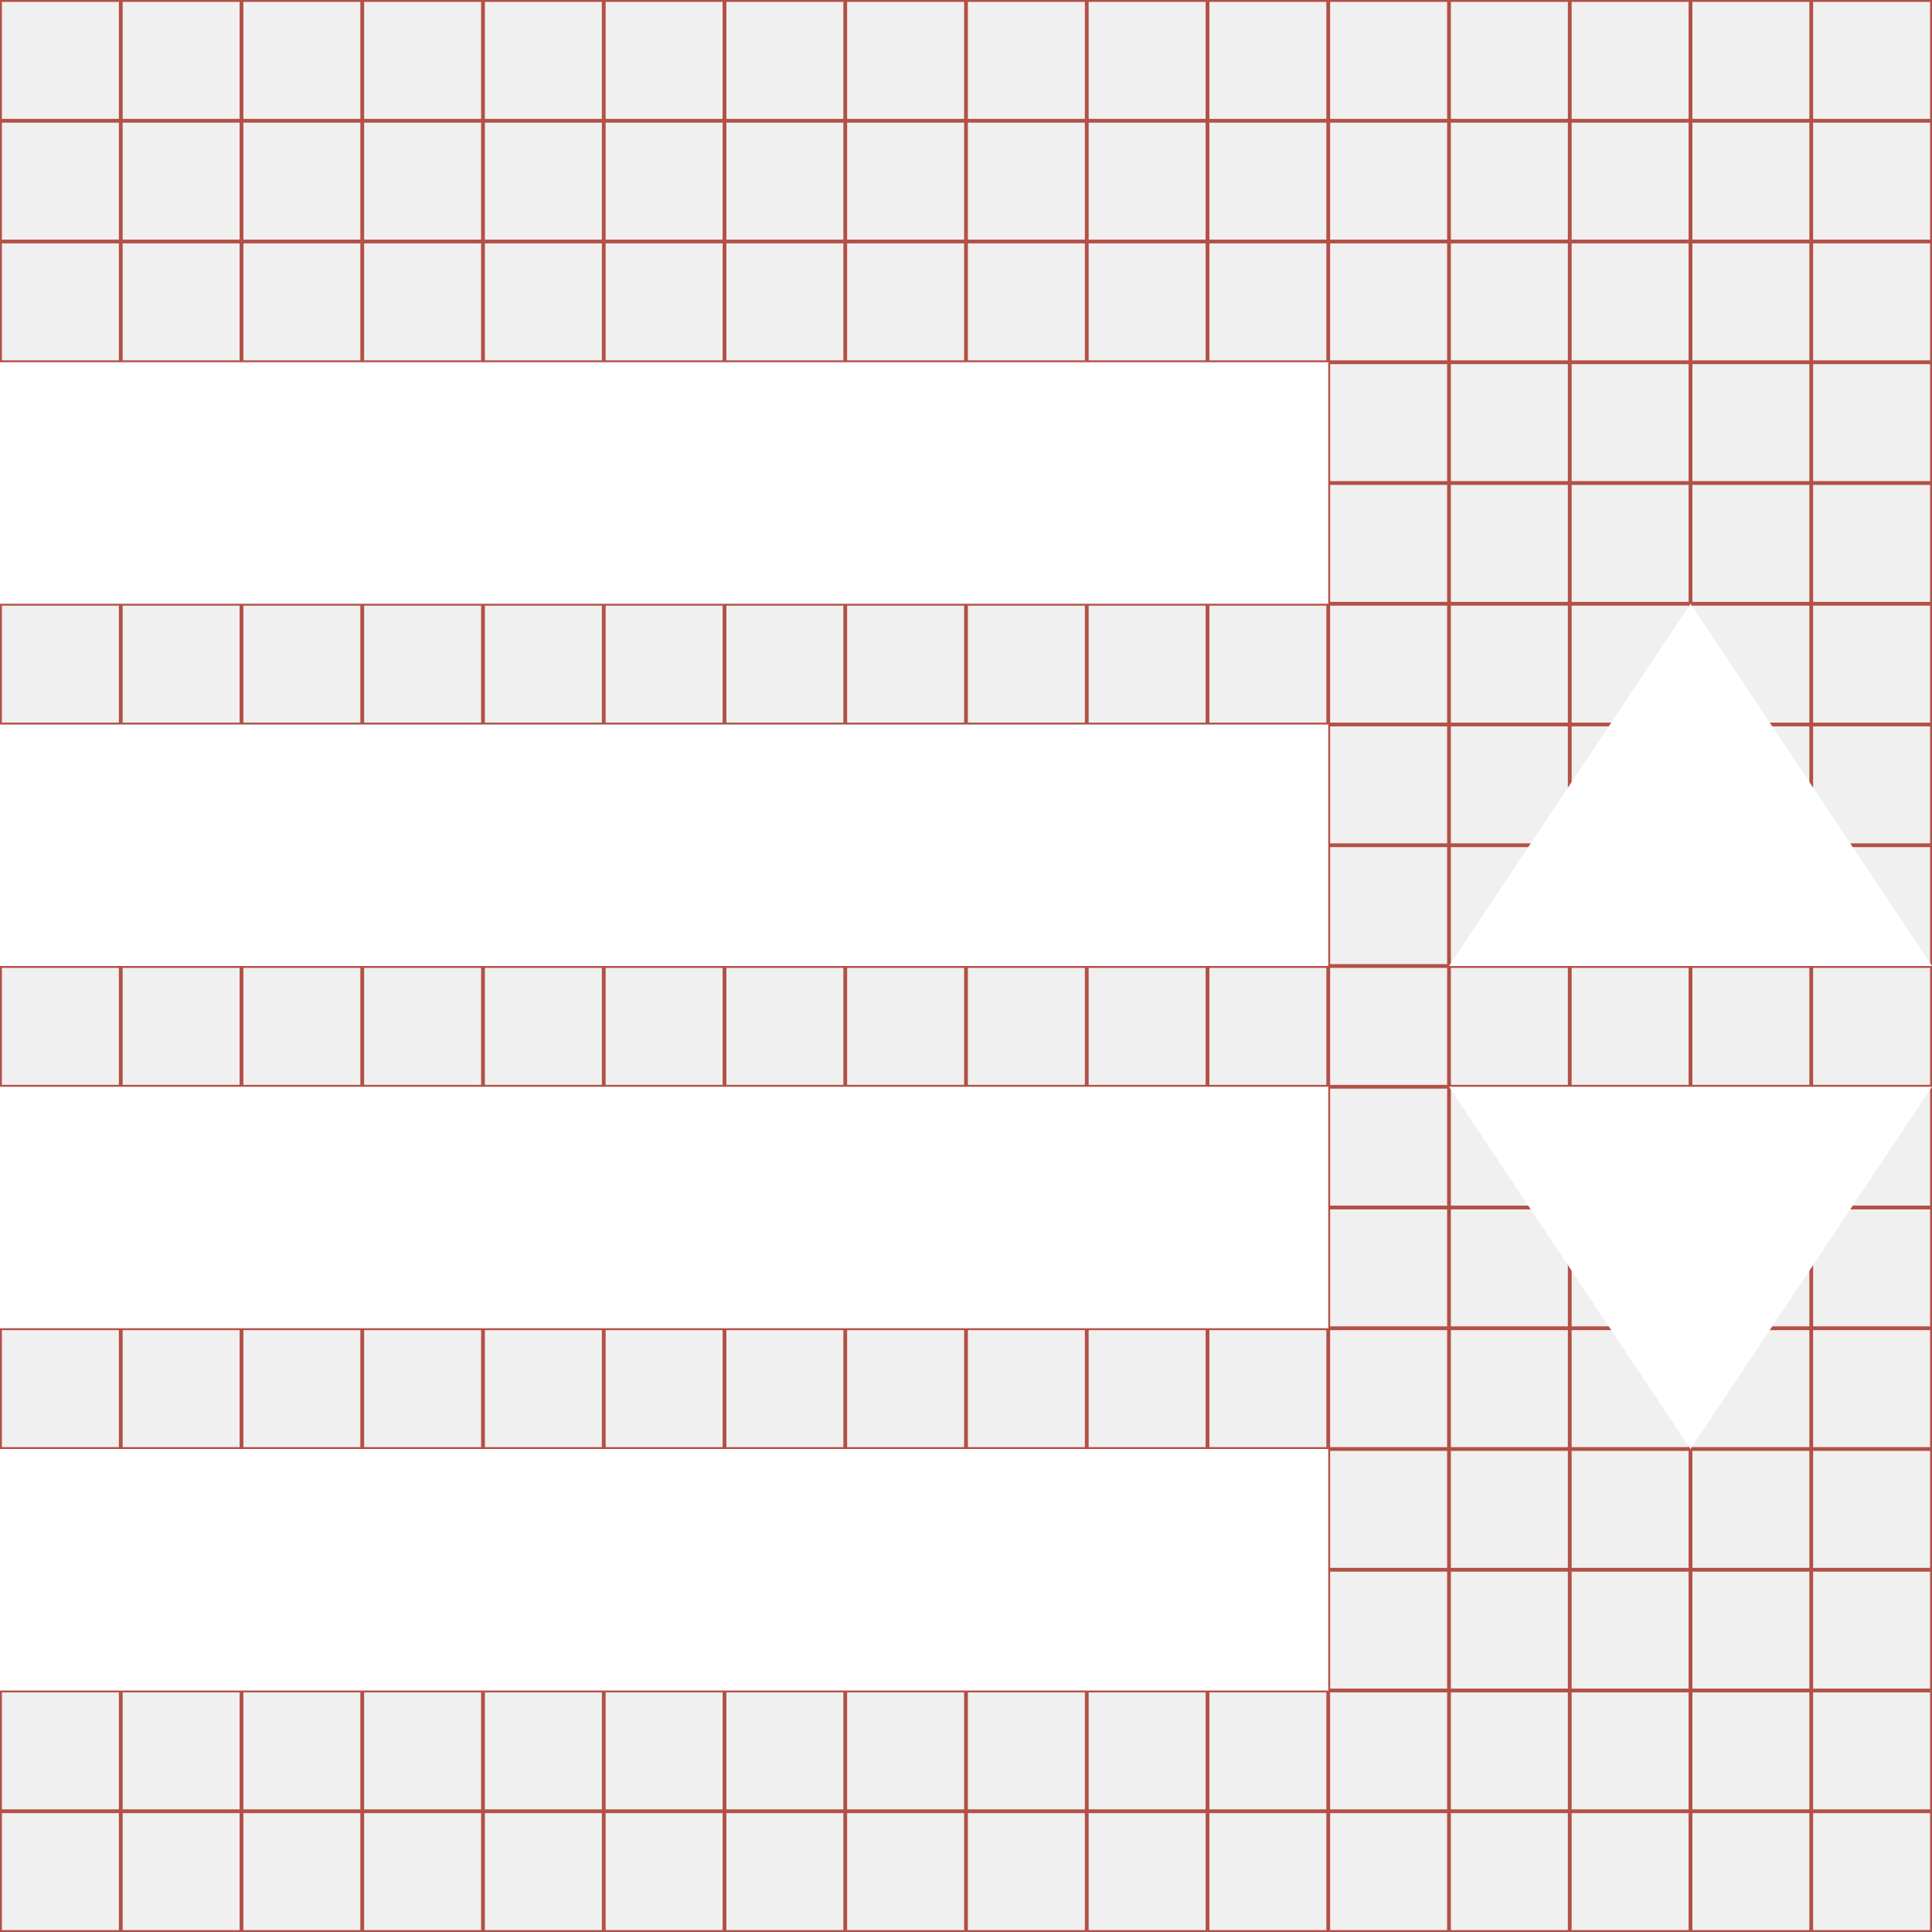
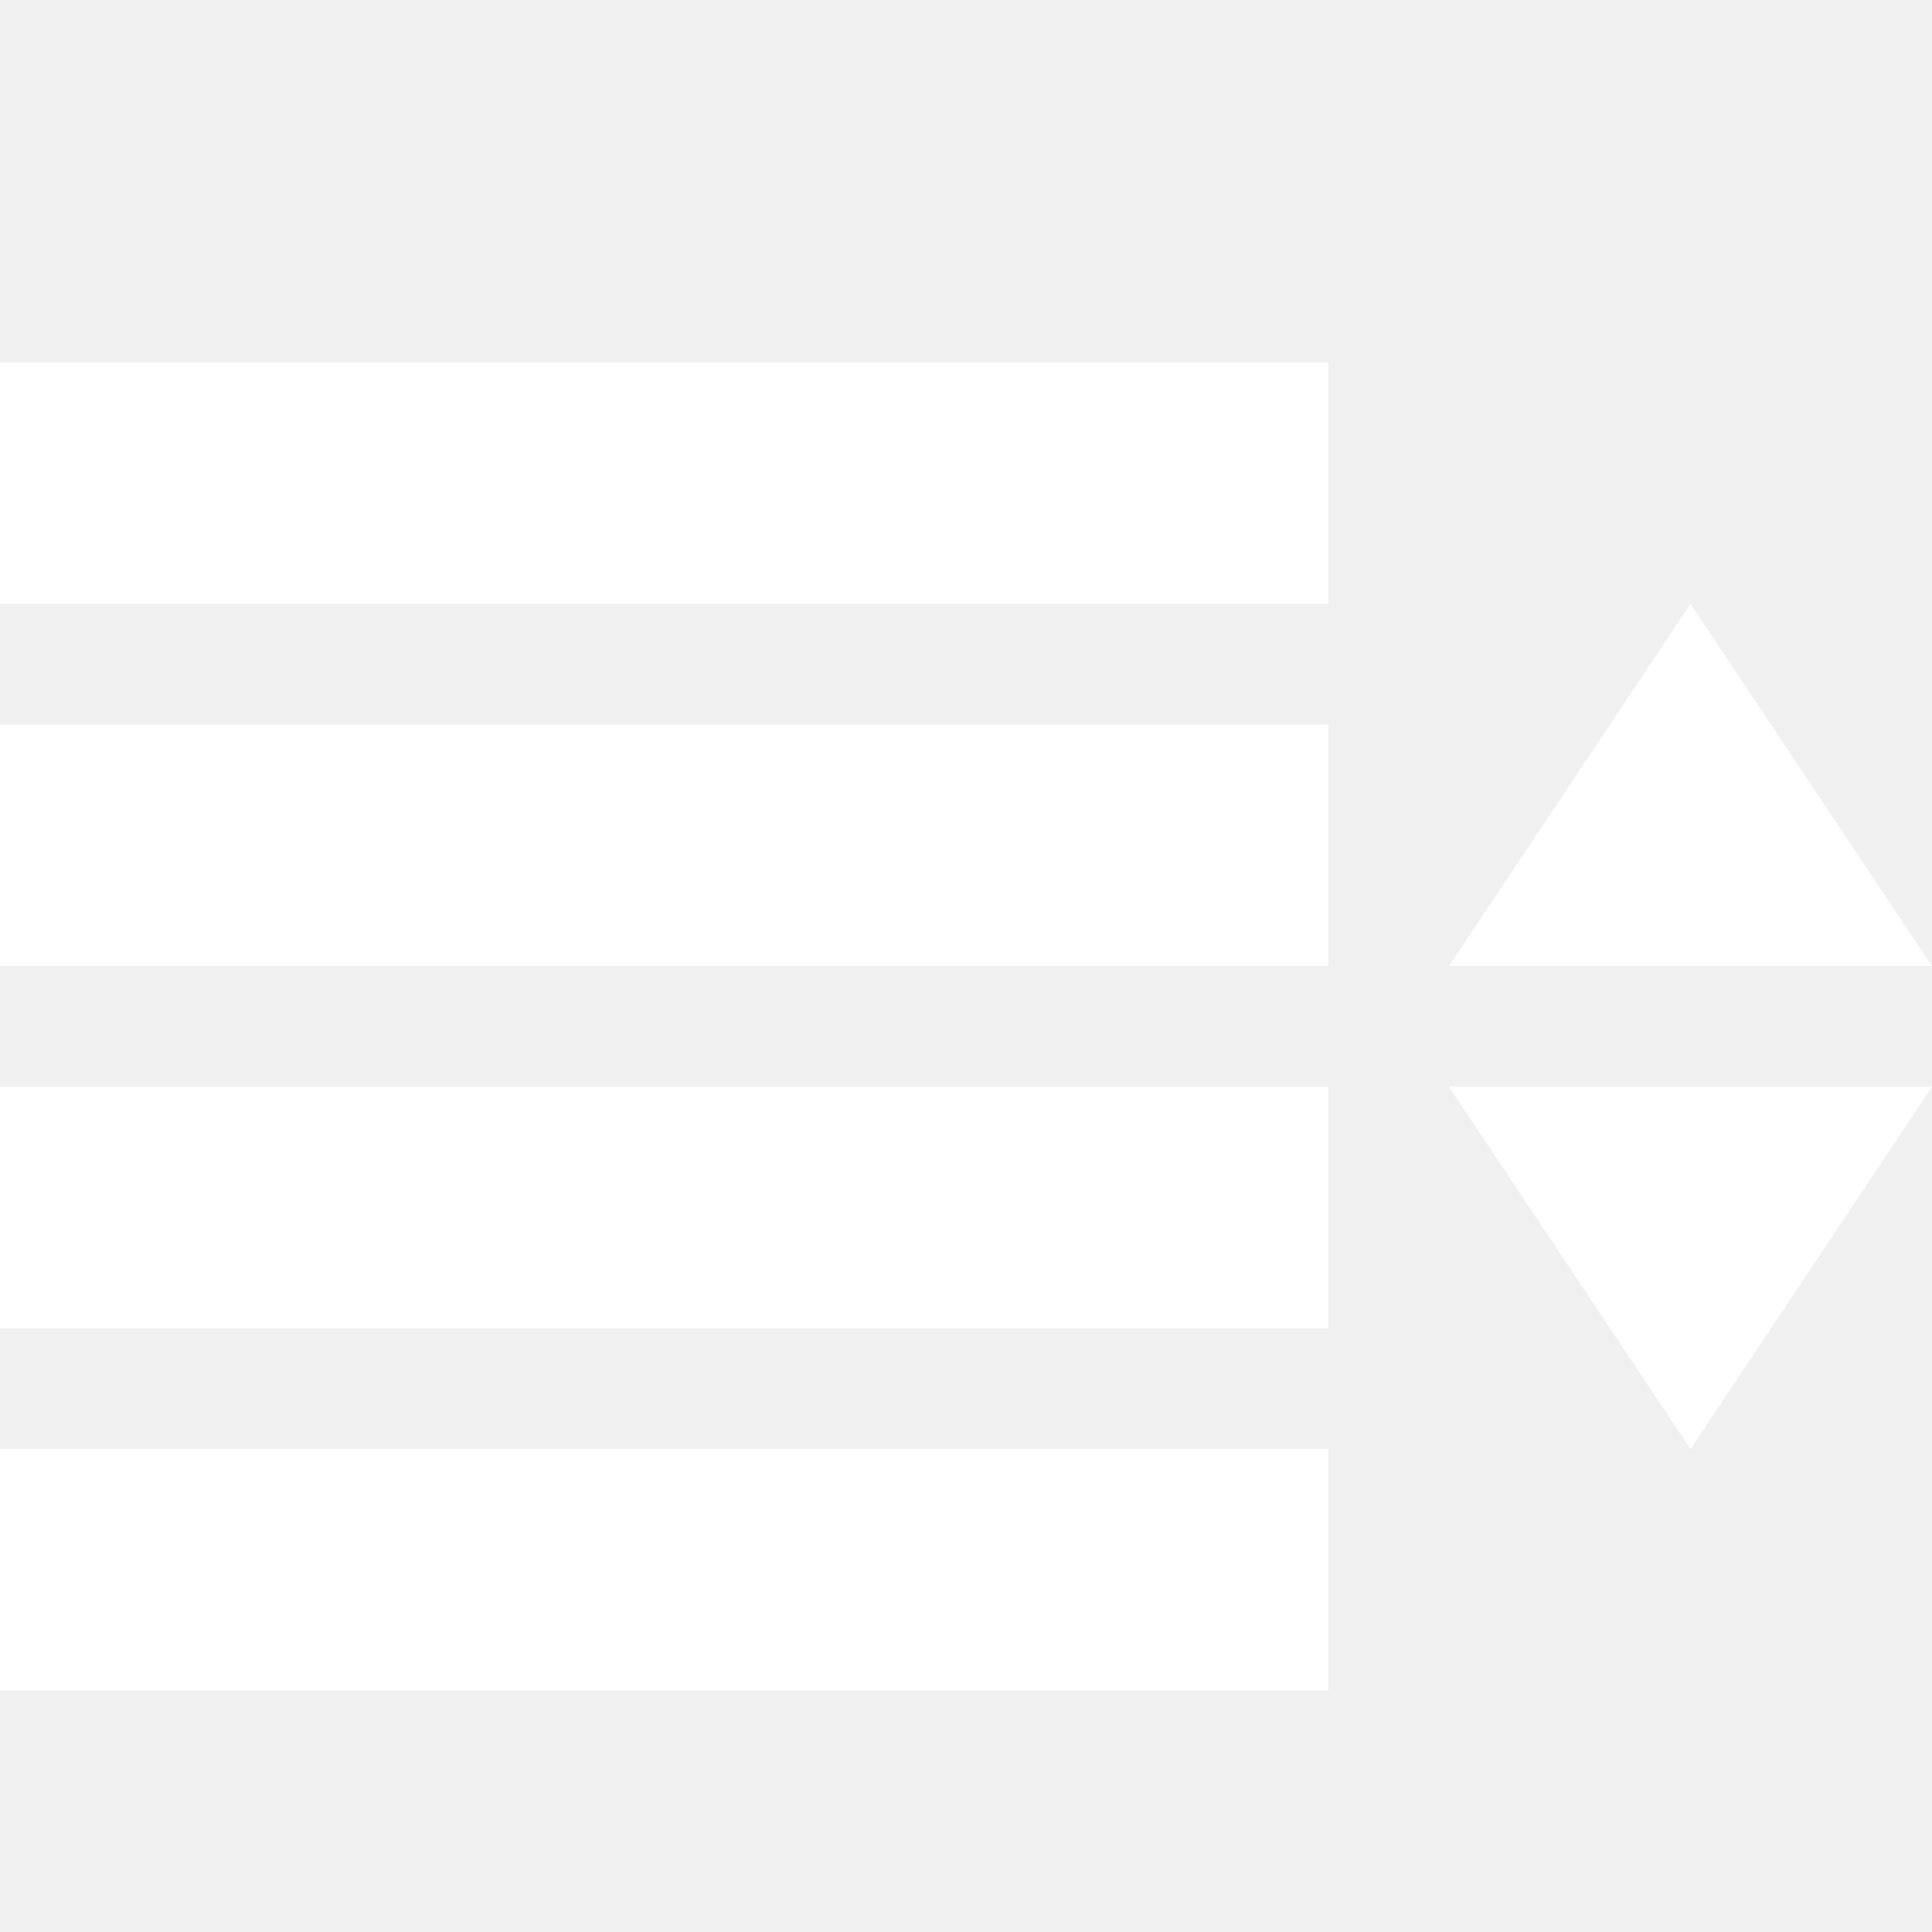
<svg xmlns="http://www.w3.org/2000/svg" width="512" height="512">
-   <g class="svgGrid" stroke="#B35047">
-     <line y2="512" x2="32" x1="32" />
-     <line y2="512" x2="64" x1="64" />
-     <line y2="512" x2="96" x1="96" />
-     <line y2="512" x2="128" x1="128" />
-     <line y2="512" x2="160" x1="160" />
-     <line y2="512" x2="192" x1="192" />
-     <line y2="512" x2="224" x1="224" />
-     <line y2="512" x2="256" x1="256" />
-     <line y2="512" x2="288" x1="288" />
-     <line y2="512" x2="320" x1="320" />
-     <line y2="512" x2="352" x1="352" />
-     <line y2="512" x2="384" x1="384" />
-     <line y2="512" x2="416" x1="416" />
-     <line y2="512" x2="448" x1="448" />
-     <line y2="512" x2="480" x1="480" />
-     <line y2="32" y1="32" x2="512" />
-     <line y2="64" y1="64" x2="512" />
-     <line y2="96" y1="96" x2="512" />
-     <line y2="128" y1="128" x2="512" />
-     <line y2="160" y1="160" x2="512" />
-     <line y2="192" y1="192" x2="512" />
-     <line y2="224" y1="224" x2="512" />
-     <line y2="256" y1="256" x2="512" />
-     <line y2="288" y1="288" x2="512" />
-     <line y2="320" y1="320" x2="512" />
-     <line y2="352" y1="352" x2="512" />
-     <line y2="384" y1="384" x2="512" />
-     <line y2="416" y1="416" x2="512" />
-     <line y2="448" y1="448" x2="512" />
-     <line y2="480" y1="480" x2="512" />
-     <rect height="512" width="512" fill="none" />
-   </g>
  <path fill="#fff" d="M0 192h352v64h-352v-64zm0-96h352v64h-352v-64zm0 192h352v64h-352v-64zm0 96h352v64h-352v-64zm384-96l64 96 64-96h-128zm128-32l-64-96-64 96h128z" />
</svg>
